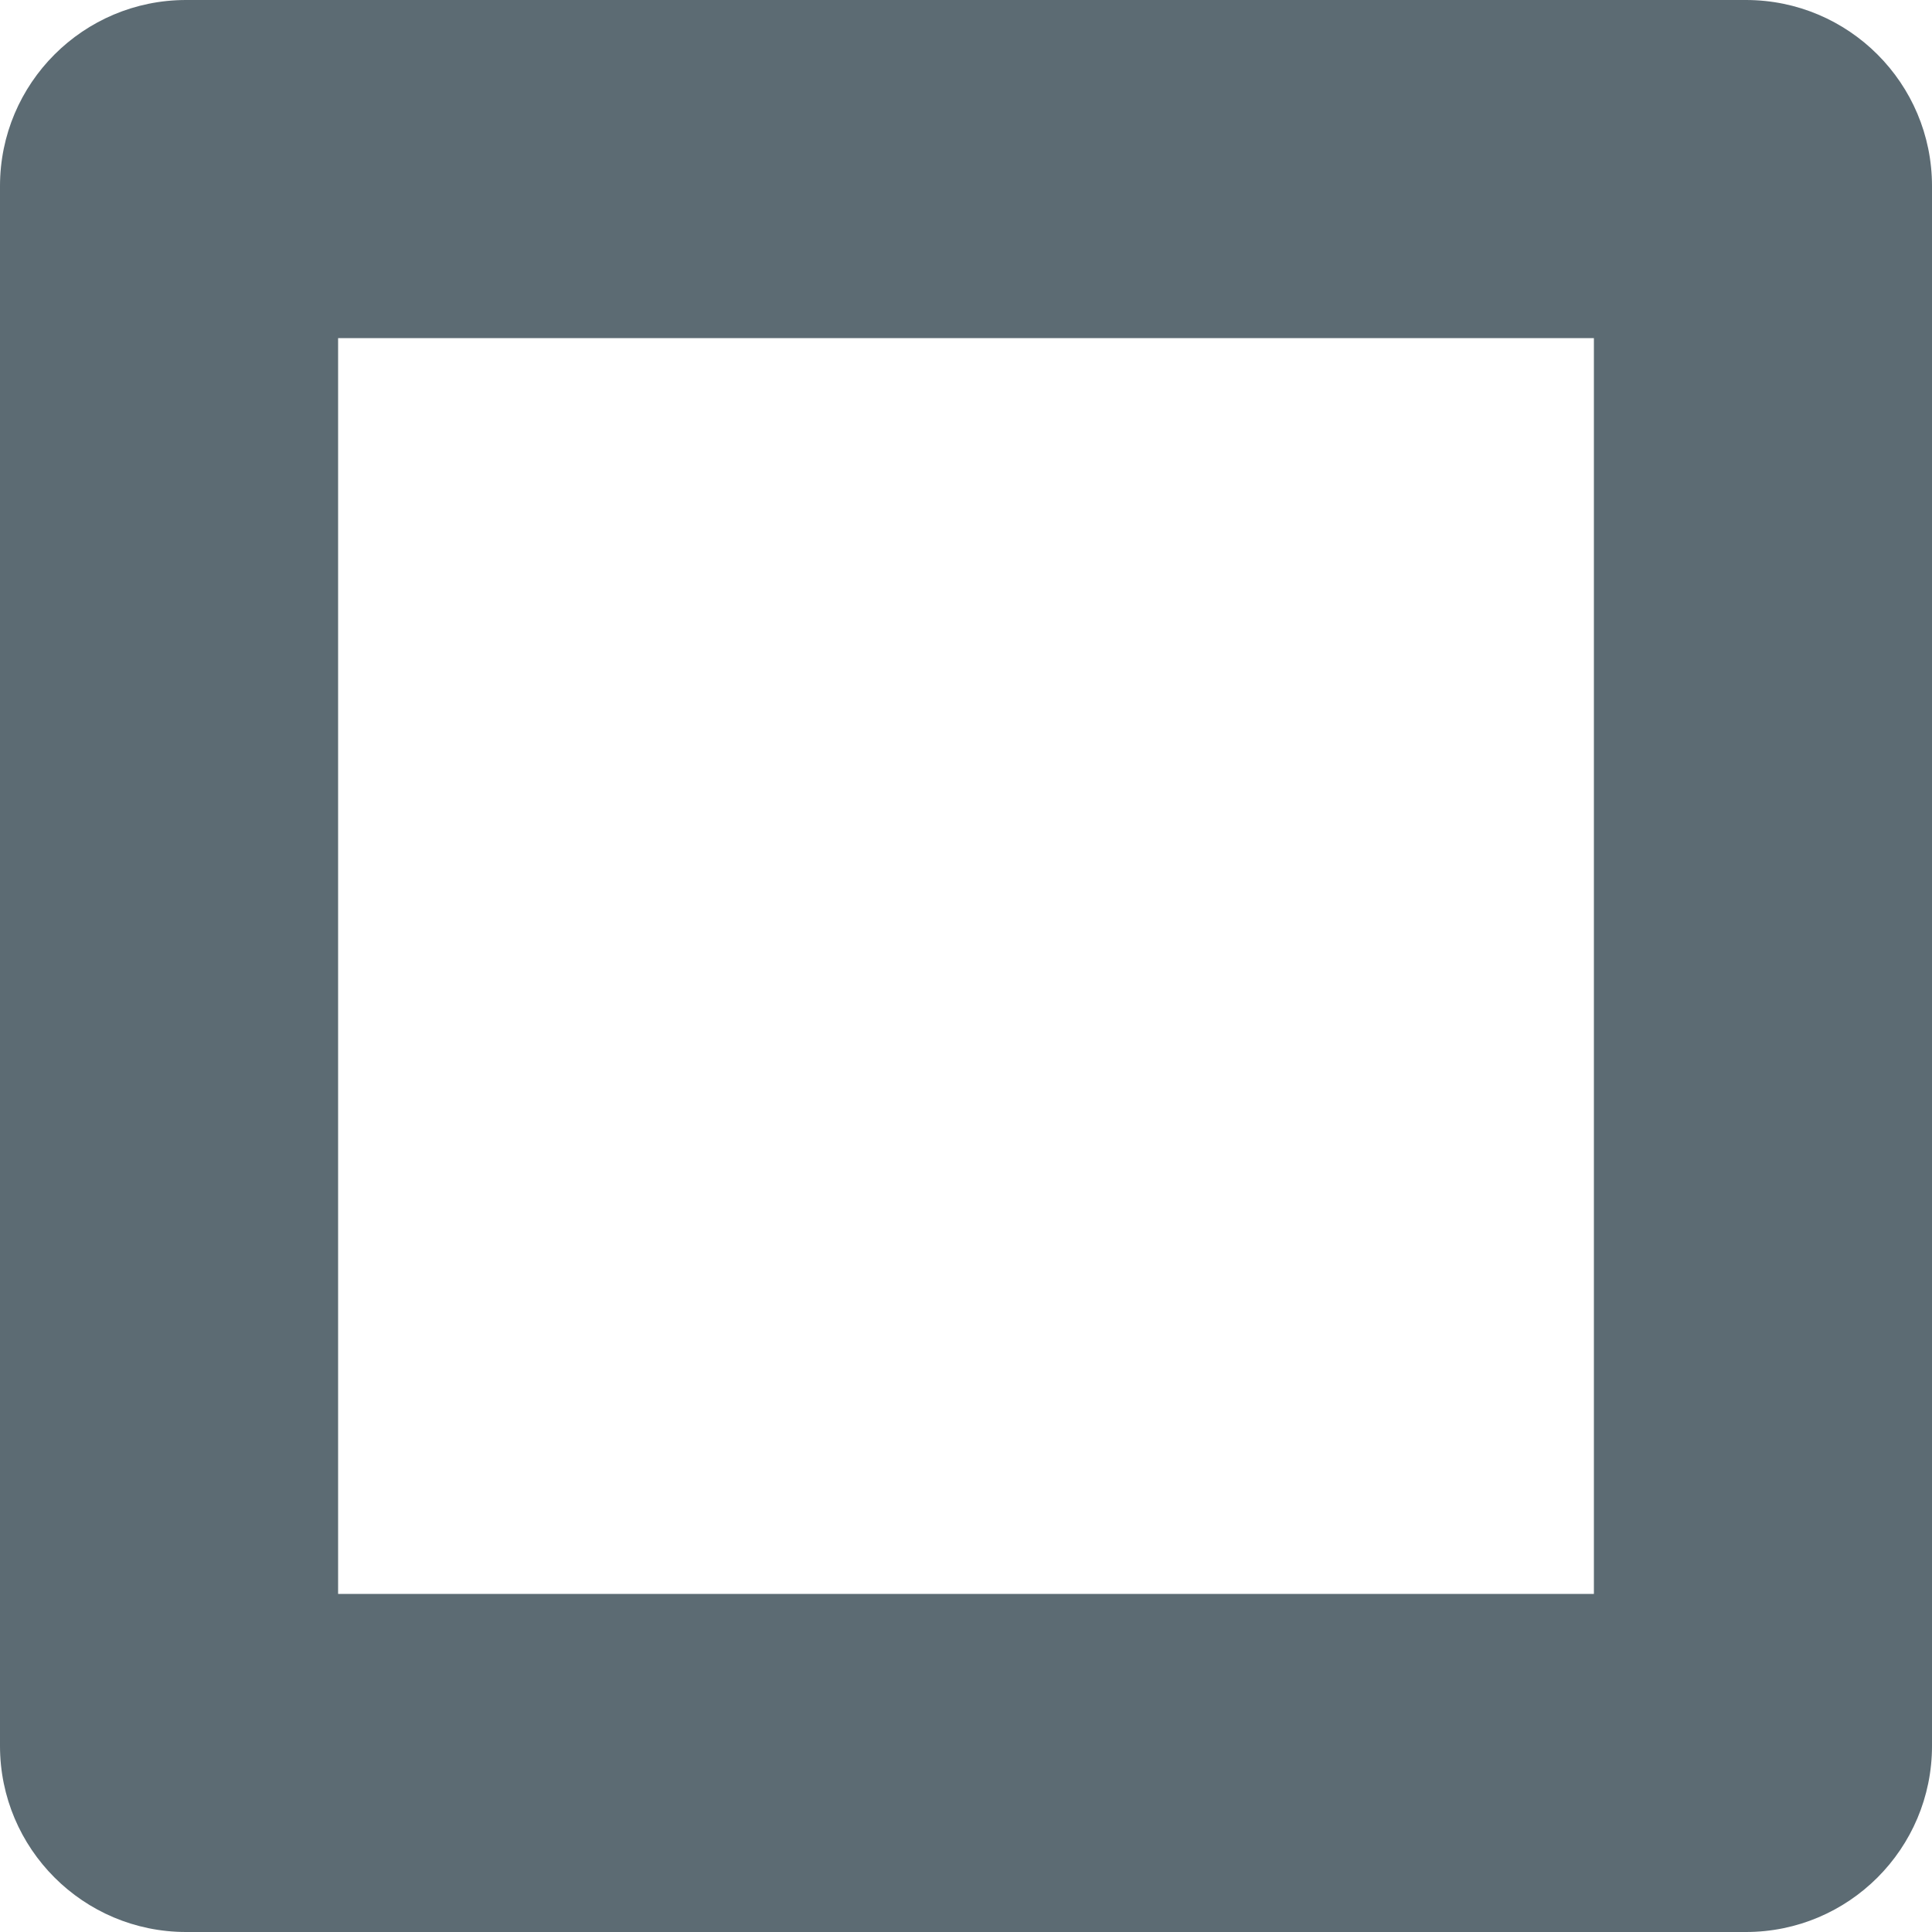
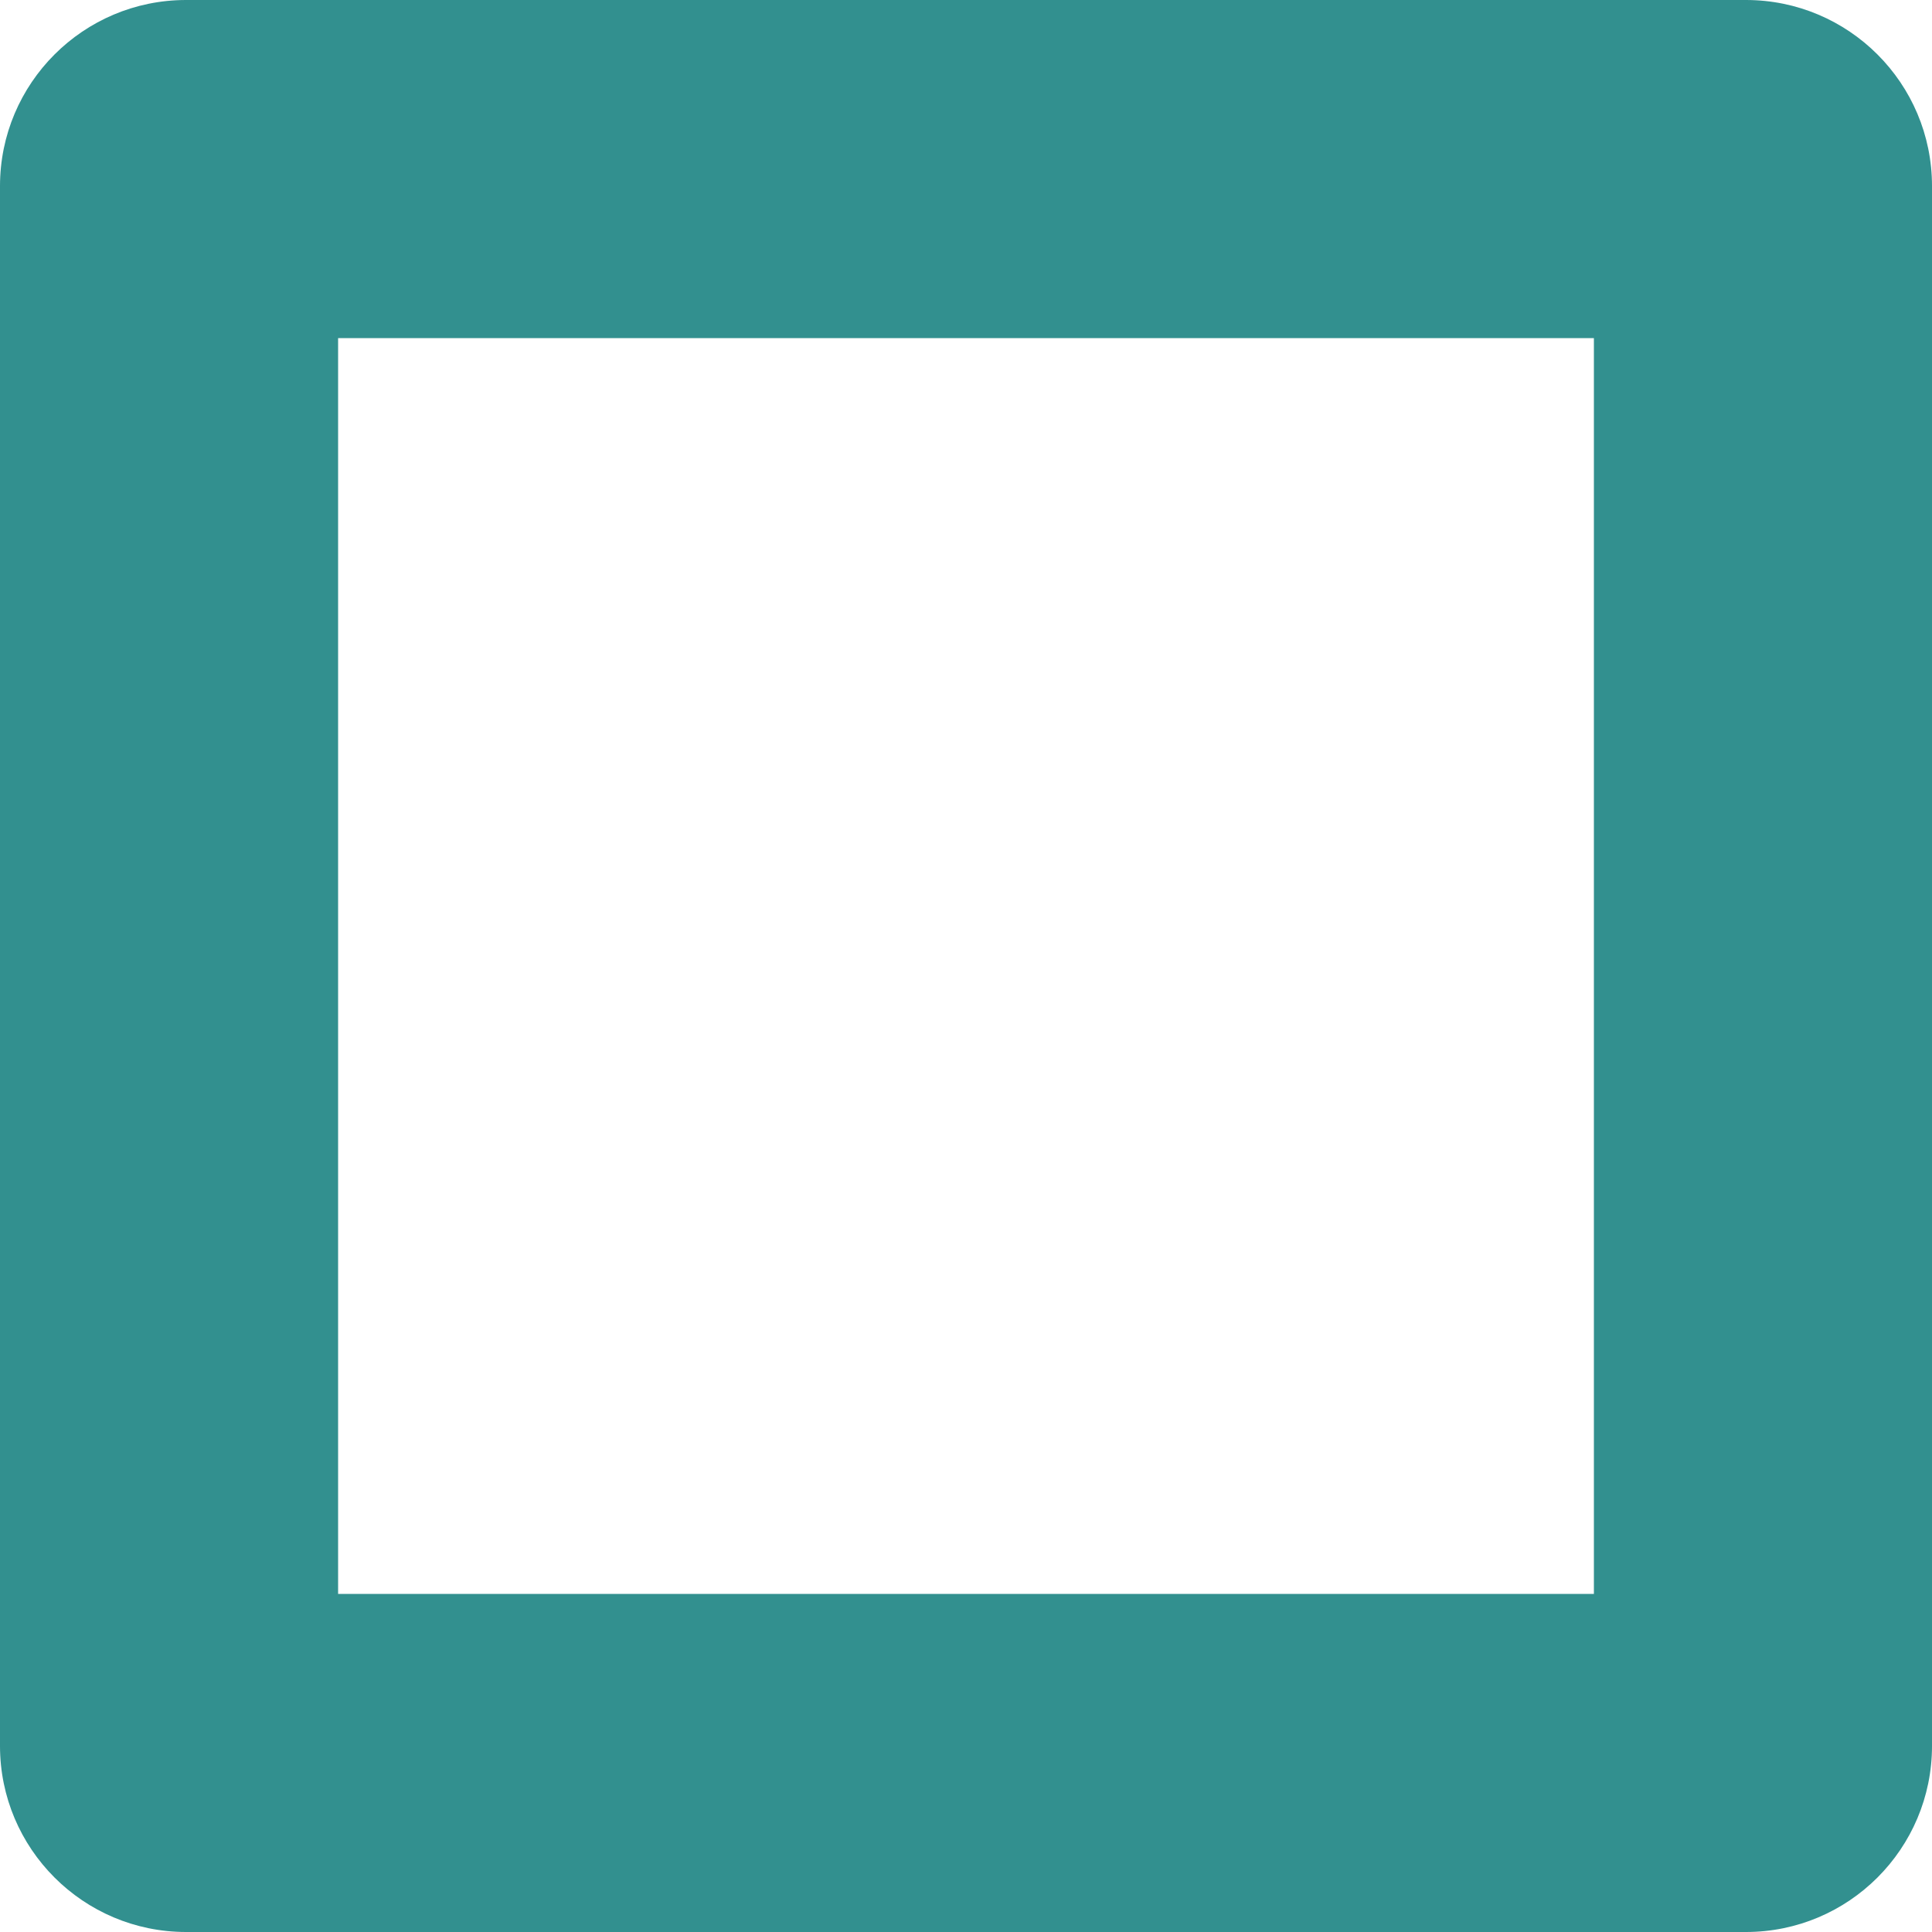
<svg xmlns="http://www.w3.org/2000/svg" version="1.1" x="0px" y="0px" viewBox="0 0 4000 4000" style="enable-background:new 0 0 4000 4000;" xml:space="preserve">
  <style type="text/css">
	.st0{display:none;}
	.st1{display:inline;fill:#E7ECED;}
- 	.st2{display:inline;fill:#5c6b73;}
- 	.st3{display:inline;fill:#253237;}
- 	.st4{display:inline;fill:#a4becc;}
+ 	.st2{display:inline;fill:#32908f;}
+ 	.st3{display:inline;fill:#03191e;}
+ 	.st4{display:inline;fill:#dfe0e2;}
	.st5{display:inline;fill:#366DB6;}
	.st6{display:inline;fill:#F6F6F6;}
	.st7{display:inline;}
- 	.st8{fill:#5c6b73;}
+ 	.st8{fill:#32908f;}
</style>
  <g id="Main" class="st0">
    <path class="st1" d="M1772.9,2255.66l-158.15,158.14l158.15,158.14c26.96,26.97,26.96,70.55,0,97.51   c-13.46,13.45-31.11,20.2-48.76,20.2c-17.66,0-35.32-6.75-48.76-20.2l-206.9-206.9c-26.97-26.96-26.97-70.55,0-97.51l206.9-206.9   c26.9-26.97,70.62-26.97,97.52,0C1799.86,2185.11,1799.86,2228.69,1772.9,2255.66z" />
    <path class="st1" d="M2135.23,2156.84l-137.93,482.75c-8.62,30.34-36.2,50.06-66.27,50.06c-6.28,0-12.62-0.89-18.97-2.61   c-36.62-10.49-57.86-48.69-47.38-85.24l137.93-482.76c10.48-36.62,48.61-57.59,85.24-47.45   C2124.46,2082.08,2145.71,2120.28,2135.23,2156.84z" />
    <path class="st1" d="M2531.51,2462.55l-206.9,206.9c-13.44,13.45-31.1,20.2-48.75,20.2c-17.66,0-35.32-6.75-48.76-20.2   c-26.97-26.97-26.97-70.55,0-97.51l158.14-158.14l-158.14-158.14c-26.97-26.97-26.97-70.56,0-97.52c26.9-26.97,70.61-26.97,97.51,0   l206.9,206.9C2558.48,2392.01,2558.48,2435.59,2531.51,2462.55z" />
    <path class="st1" d="M3152.2,2206.89c-70.9,0-135.45-45.17-155.45-113.17c-20.9-70.97-49.1-112.62-83.86-176.42   c-34-62.41-20.76-140.14,29.52-190.41l111.93-111.93l-255.59-255.58l-111.93,111.93c-50.27,50.27-128,63.51-190.41,29.51   c-63.8-34.76-105.45-62.97-176.41-83.86c-67.93-19.93-113.11-84.48-113.11-155.38v-158.14H1793.1v158.14   c0,70.9-45.17,135.44-113.17,155.44c-70.97,20.9-112.62,49.11-176.42,83.86c-62.41,34-140.14,20.76-190.41-29.51l-111.93-111.93   l-255.59,255.58l111.93,111.93c50.28,50.28,63.52,128,29.52,190.42c-34.76,63.79-62.97,105.44-83.86,176.41   c-19.93,67.93-84.48,113.1-155.38,113.1H689.65v413.8H847.8c70.89,0,135.44,45.17,155.44,113.17   c20.9,70.97,49.1,112.62,83.86,176.41c34,62.42,20.76,140.14-29.52,190.42l-111.93,111.93l255.59,255.58l111.93-111.93   c50.27-50.27,128-63.51,190.41-29.51c63.8,34.76,105.45,62.97,176.42,83.86c67.93,19.93,113.1,84.48,113.1,155.38v158.14h413.79   v-158.14c0-70.9,45.18-135.45,113.18-155.45c70.96-20.89,112.61-49.1,176.41-83.86c62.41-34,140.14-20.75,190.41,29.52   l111.93,111.93l255.59-255.59l-111.93-111.92c-50.27-50.28-63.52-128-29.52-190.42c34.76-63.8,62.97-105.44,83.86-176.41   c19.93-67.93,84.49-113.1,155.38-113.1h158.14v-413.8H3152.2z M2000,3172.41c-418.98,0-758.62-339.64-758.62-758.61   c0-418.98,339.64-758.62,758.62-758.62c418.97,0,758.61,339.64,758.61,758.62C2758.61,2832.77,2418.97,3172.41,2000,3172.41z" />
    <path class="st2" d="M3999.99,653.61v173.98H0v2931.02C0,3891.93,108.07,4000,241.38,4000h3517.23   c133.31,0,241.38-108.07,241.39-241.39V655.17C4000,654.65,4000,654.13,3999.99,653.61z M3310.34,2620.69H3152.2   c-70.89,0-135.45,45.17-155.38,113.1c-20.89,70.97-49.1,112.61-83.86,176.41c-34,62.42-20.75,140.14,29.52,190.42l111.93,111.92   l-255.59,255.59l-111.93-111.93c-50.27-50.27-128-63.52-190.41-29.52c-63.8,34.76-105.45,62.97-176.41,83.86   c-68,20-113.18,84.55-113.18,155.45v158.14H1793.1v-158.14c0-70.9-45.17-135.45-113.1-155.38   c-70.97-20.89-112.62-49.1-176.42-83.86c-62.41-34-140.14-20.76-190.41,29.51l-111.93,111.93l-255.59-255.58l111.93-111.93   c50.28-50.28,63.52-128,29.52-190.42c-34.76-63.79-62.96-105.44-83.86-176.41c-20-68-84.55-113.17-155.44-113.17H689.65v-413.8   h158.14c70.9,0,135.45-45.17,155.38-113.1c20.89-70.97,49.1-112.62,83.86-176.41c34-62.42,20.76-140.14-29.52-190.42   l-111.93-111.93l255.59-255.58l111.93,111.93c50.27,50.27,128,63.51,190.41,29.51c63.8-34.75,105.45-62.96,176.42-83.86   c68-20,113.17-84.54,113.17-155.44v-158.14h413.79v158.14c0,70.9,45.18,135.45,113.11,155.38c70.96,20.89,112.61,49.1,176.41,83.86   c62.41,34,140.14,20.76,190.41-29.51l111.93-111.93l255.59,255.58l-111.93,111.93c-50.28,50.27-63.52,128-29.52,190.41   c34.76,63.8,62.96,105.45,83.86,176.42c20,68,84.55,113.17,155.45,113.17h158.14V2620.69z" />
    <path class="st3" d="M3758.62,0H241.38C108.07,0,0,108.07,0,241.39v586.2h3999.99v-586.2C3999.99,108.07,3891.92,0,3758.62,0z    M551.72,551.72H275.86V275.86h275.86V551.72z M1103.44,551.72H827.58V275.86h275.86V551.72z M1655.17,551.72h-275.86V275.86   h275.86V551.72z" />
    <rect x="275.86" y="275.86" class="st4" width="275.86" height="275.86" />
    <rect x="827.58" y="275.86" class="st4" width="275.86" height="275.86" />
    <rect x="1379.31" y="275.86" class="st4" width="275.86" height="275.86" />
    <path class="st5" d="M1772.9,2255.66l-158.15,158.14l158.15,158.14c26.96,26.97,26.96,70.55,0,97.51   c-13.46,13.45-31.11,20.2-48.76,20.2c-17.66,0-35.32-6.75-48.76-20.2l-206.9-206.9c-26.97-26.96-26.97-70.55,0-97.51l206.9-206.9   c26.9-26.97,70.62-26.97,97.52,0C1799.86,2185.11,1799.86,2228.69,1772.9,2255.66z" />
    <path class="st5" d="M2135.23,2156.84l-137.93,482.75c-8.62,30.34-36.2,50.06-66.27,50.06c-6.28,0-12.62-0.89-18.97-2.61   c-36.62-10.49-57.86-48.69-47.38-85.24l137.93-482.76c10.48-36.62,48.61-57.59,85.24-47.45   C2124.46,2082.08,2145.71,2120.28,2135.23,2156.84z" />
    <path class="st5" d="M2531.51,2365.04c26.97,26.97,26.97,70.55,0,97.51l-206.9,206.9c-13.44,13.45-31.1,20.2-48.75,20.2   c-17.66,0-35.32-6.75-48.76-20.2c-26.97-26.97-26.97-70.55,0-97.51l158.14-158.14l-158.14-158.14c-26.97-26.97-26.97-70.56,0-97.52   c26.9-26.97,70.61-26.97,97.51,0L2531.51,2365.04z" />
    <path class="st6" d="M3152.2,2206.89c-70.9,0-135.45-45.17-155.45-113.17c-20.9-70.97-49.1-112.62-83.86-176.42   c-34-62.41-20.76-140.14,29.52-190.41l111.93-111.93l-255.59-255.58l-111.93,111.93c-50.27,50.27-128,63.51-190.41,29.51   c-63.8-34.76-105.45-62.97-176.41-83.86c-67.93-19.93-113.11-84.48-113.11-155.38v-158.14H1793.1v158.14   c0,70.9-45.17,135.44-113.17,155.44c-70.97,20.9-112.62,49.11-176.42,83.86c-62.41,34-140.14,20.76-190.41-29.51l-111.93-111.93   l-255.59,255.58l111.93,111.93c50.28,50.28,63.52,128,29.52,190.42c-34.76,63.79-62.97,105.44-83.86,176.41   c-19.93,67.93-84.48,113.1-155.38,113.1H689.65v413.8H847.8c70.89,0,135.44,45.17,155.44,113.17   c20.9,70.97,49.1,112.62,83.86,176.41c34,62.42,20.76,140.14-29.52,190.42l-111.93,111.93l255.59,255.58l111.93-111.93   c50.27-50.27,128-63.51,190.41-29.51c63.8,34.76,105.45,62.97,176.42,83.86c67.93,19.93,113.1,84.48,113.1,155.38v158.14h413.79   v-158.14c0-70.9,45.18-135.45,113.18-155.45c70.96-20.89,112.61-49.1,176.41-83.86c62.41-34,140.14-20.75,190.41,29.52   l111.93,111.93l255.59-255.59l-111.93-111.92c-50.27-50.28-63.52-128-29.52-190.42c34.76-63.8,62.97-105.44,83.86-176.41   c19.93-67.93,84.49-113.1,155.38-113.1h158.14v-413.8H3152.2z M2000,3172.41c-418.98,0-758.62-339.64-758.62-758.61   c0-418.98,339.64-758.62,758.62-758.62c418.97,0,758.61,339.64,758.61,758.62C2758.61,2832.77,2418.97,3172.41,2000,3172.41z" />
    <path class="st3" d="M2000,1655.18c-418.98,0-758.62,339.64-758.62,758.62c0,418.97,339.64,758.61,758.62,758.61   c418.97,0,758.61-339.64,758.61-758.61C2758.61,1994.82,2418.97,1655.18,2000,1655.18z M1772.9,2571.94   c26.96,26.97,26.96,70.55,0,97.51c-13.46,13.45-31.11,20.2-48.76,20.2c-17.66,0-35.32-6.75-48.76-20.2l-206.9-206.9   c-26.97-26.96-26.97-70.55,0-97.51l206.9-206.9c26.9-26.97,70.62-26.97,97.52,0c26.96,26.97,26.96,70.55,0,97.52l-158.15,158.14   L1772.9,2571.94z M2135.23,2156.84l-137.93,482.75c-8.62,30.34-36.2,50.06-66.27,50.06c-6.28,0-12.62-0.89-18.97-2.61   c-36.62-10.49-57.86-48.69-47.38-85.24l137.93-482.76c10.48-36.62,48.61-57.59,85.24-47.45   C2124.46,2082.08,2145.71,2120.28,2135.23,2156.84z M2531.51,2462.55l-206.9,206.9c-13.44,13.45-31.1,20.2-48.75,20.2   c-17.66,0-35.32-6.75-48.76-20.2c-26.97-26.97-26.97-70.55,0-97.51l158.14-158.14l-158.14-158.14c-26.97-26.97-26.97-70.56,0-97.52   c26.9-26.97,70.61-26.97,97.51,0l206.9,206.9C2558.48,2392.01,2558.48,2435.59,2531.51,2462.55z" />
    <path class="st4" d="M1772.9,2255.66l-158.15,158.14l158.15,158.14c26.96,26.97,26.96,70.55,0,97.51   c-13.46,13.45-31.11,20.2-48.76,20.2c-17.66,0-35.32-6.75-48.76-20.2l-206.9-206.9c-26.97-26.96-26.97-70.55,0-97.51l206.9-206.9   c26.9-26.97,70.62-26.97,97.52,0C1799.86,2185.11,1799.86,2228.69,1772.9,2255.66z" />
    <path class="st4" d="M2135.23,2156.84l-137.93,482.75c-8.62,30.34-36.2,50.06-66.27,50.06c-6.28,0-12.62-0.89-18.97-2.61   c-36.62-10.49-57.86-48.69-47.38-85.24l137.93-482.76c10.48-36.62,48.61-57.59,85.24-47.45   C2124.46,2082.08,2145.71,2120.28,2135.23,2156.84z" />
    <path class="st4" d="M2531.51,2462.55l-206.9,206.9c-13.44,13.45-31.1,20.2-48.75,20.2c-17.66,0-35.32-6.75-48.76-20.2   c-26.97-26.97-26.97-70.55,0-97.51l158.14-158.14l-158.14-158.14c-26.97-26.97-26.97-70.56,0-97.52c26.9-26.97,70.61-26.97,97.51,0   l206.9,206.9C2558.48,2392.01,2558.48,2435.59,2531.51,2462.55z" />
  </g>
  <g id="Quitter" class="st0">
    <g class="st7">
      <path class="st8" d="M3887.46,1174.77c70.65-66,111.26-158.28,112.52-254.96c1.01-96.8-37.84-189.83-107.11-257.47l-480.5-469.81    c-67.26-65.75-157.9-102.08-252.19-100.95c-94.04,1.13-183.67,39.48-249.17,106.86l-904.79,927.42l-892.1-929.31    c-70.28-73.29-166.58-115.54-268.03-117.55c-101.45-2.14-199.64,36.33-272.68,106.61l-464.53,446.3    C38.97,698.92-0.25,791.45,0,888.38c0.25,96.8,39.98,189.21,110.13,255.96l973.81,926.29l-862.18,883.55    c-131.5,134.64-134.64,348.74-7.29,487.66l335.67,364.71c63.99,69.9,153.12,110.76,247.67,114.28    c94.41,3.52,186.44-30.68,255.46-95.42l945.65-884.43l922.65,877.51c68.52,65.25,159.91,100.2,254.45,97.05    c94.54-2.64,183.93-43.25,248.8-112.52l338.31-361.69c128.48-137.91,127.48-352.01-2.89-487.79l-839.8-875.5L3887.46,1174.77z" />
    </g>
  </g>
  <g id="Reduire" class="st0">
    <path class="st2" d="M0,2284.82v-569.64c0-212.78,172.49-385.26,385.26-385.26h3229.47c212.78,0,385.26,172.49,385.26,385.26   v569.64c0,212.78-172.49,385.26-385.26,385.26H385.26C172.49,2670.08,0,2497.59,0,2284.82z" />
  </g>
  <g id="Agrandir">
    <g>
      <path class="st8" d="M3300,700v2600H700V700H3300 M3614.73,0H385.27C172.49,0,0,172.49,0,385.27v3229.47    C0,3827.51,172.49,4000,385.27,4000h3229.47c212.78,0,385.27-172.49,385.27-385.27V385.27C4000,172.49,3827.51,0,3614.73,0    L3614.73,0z" />
    </g>
  </g>
</svg>
